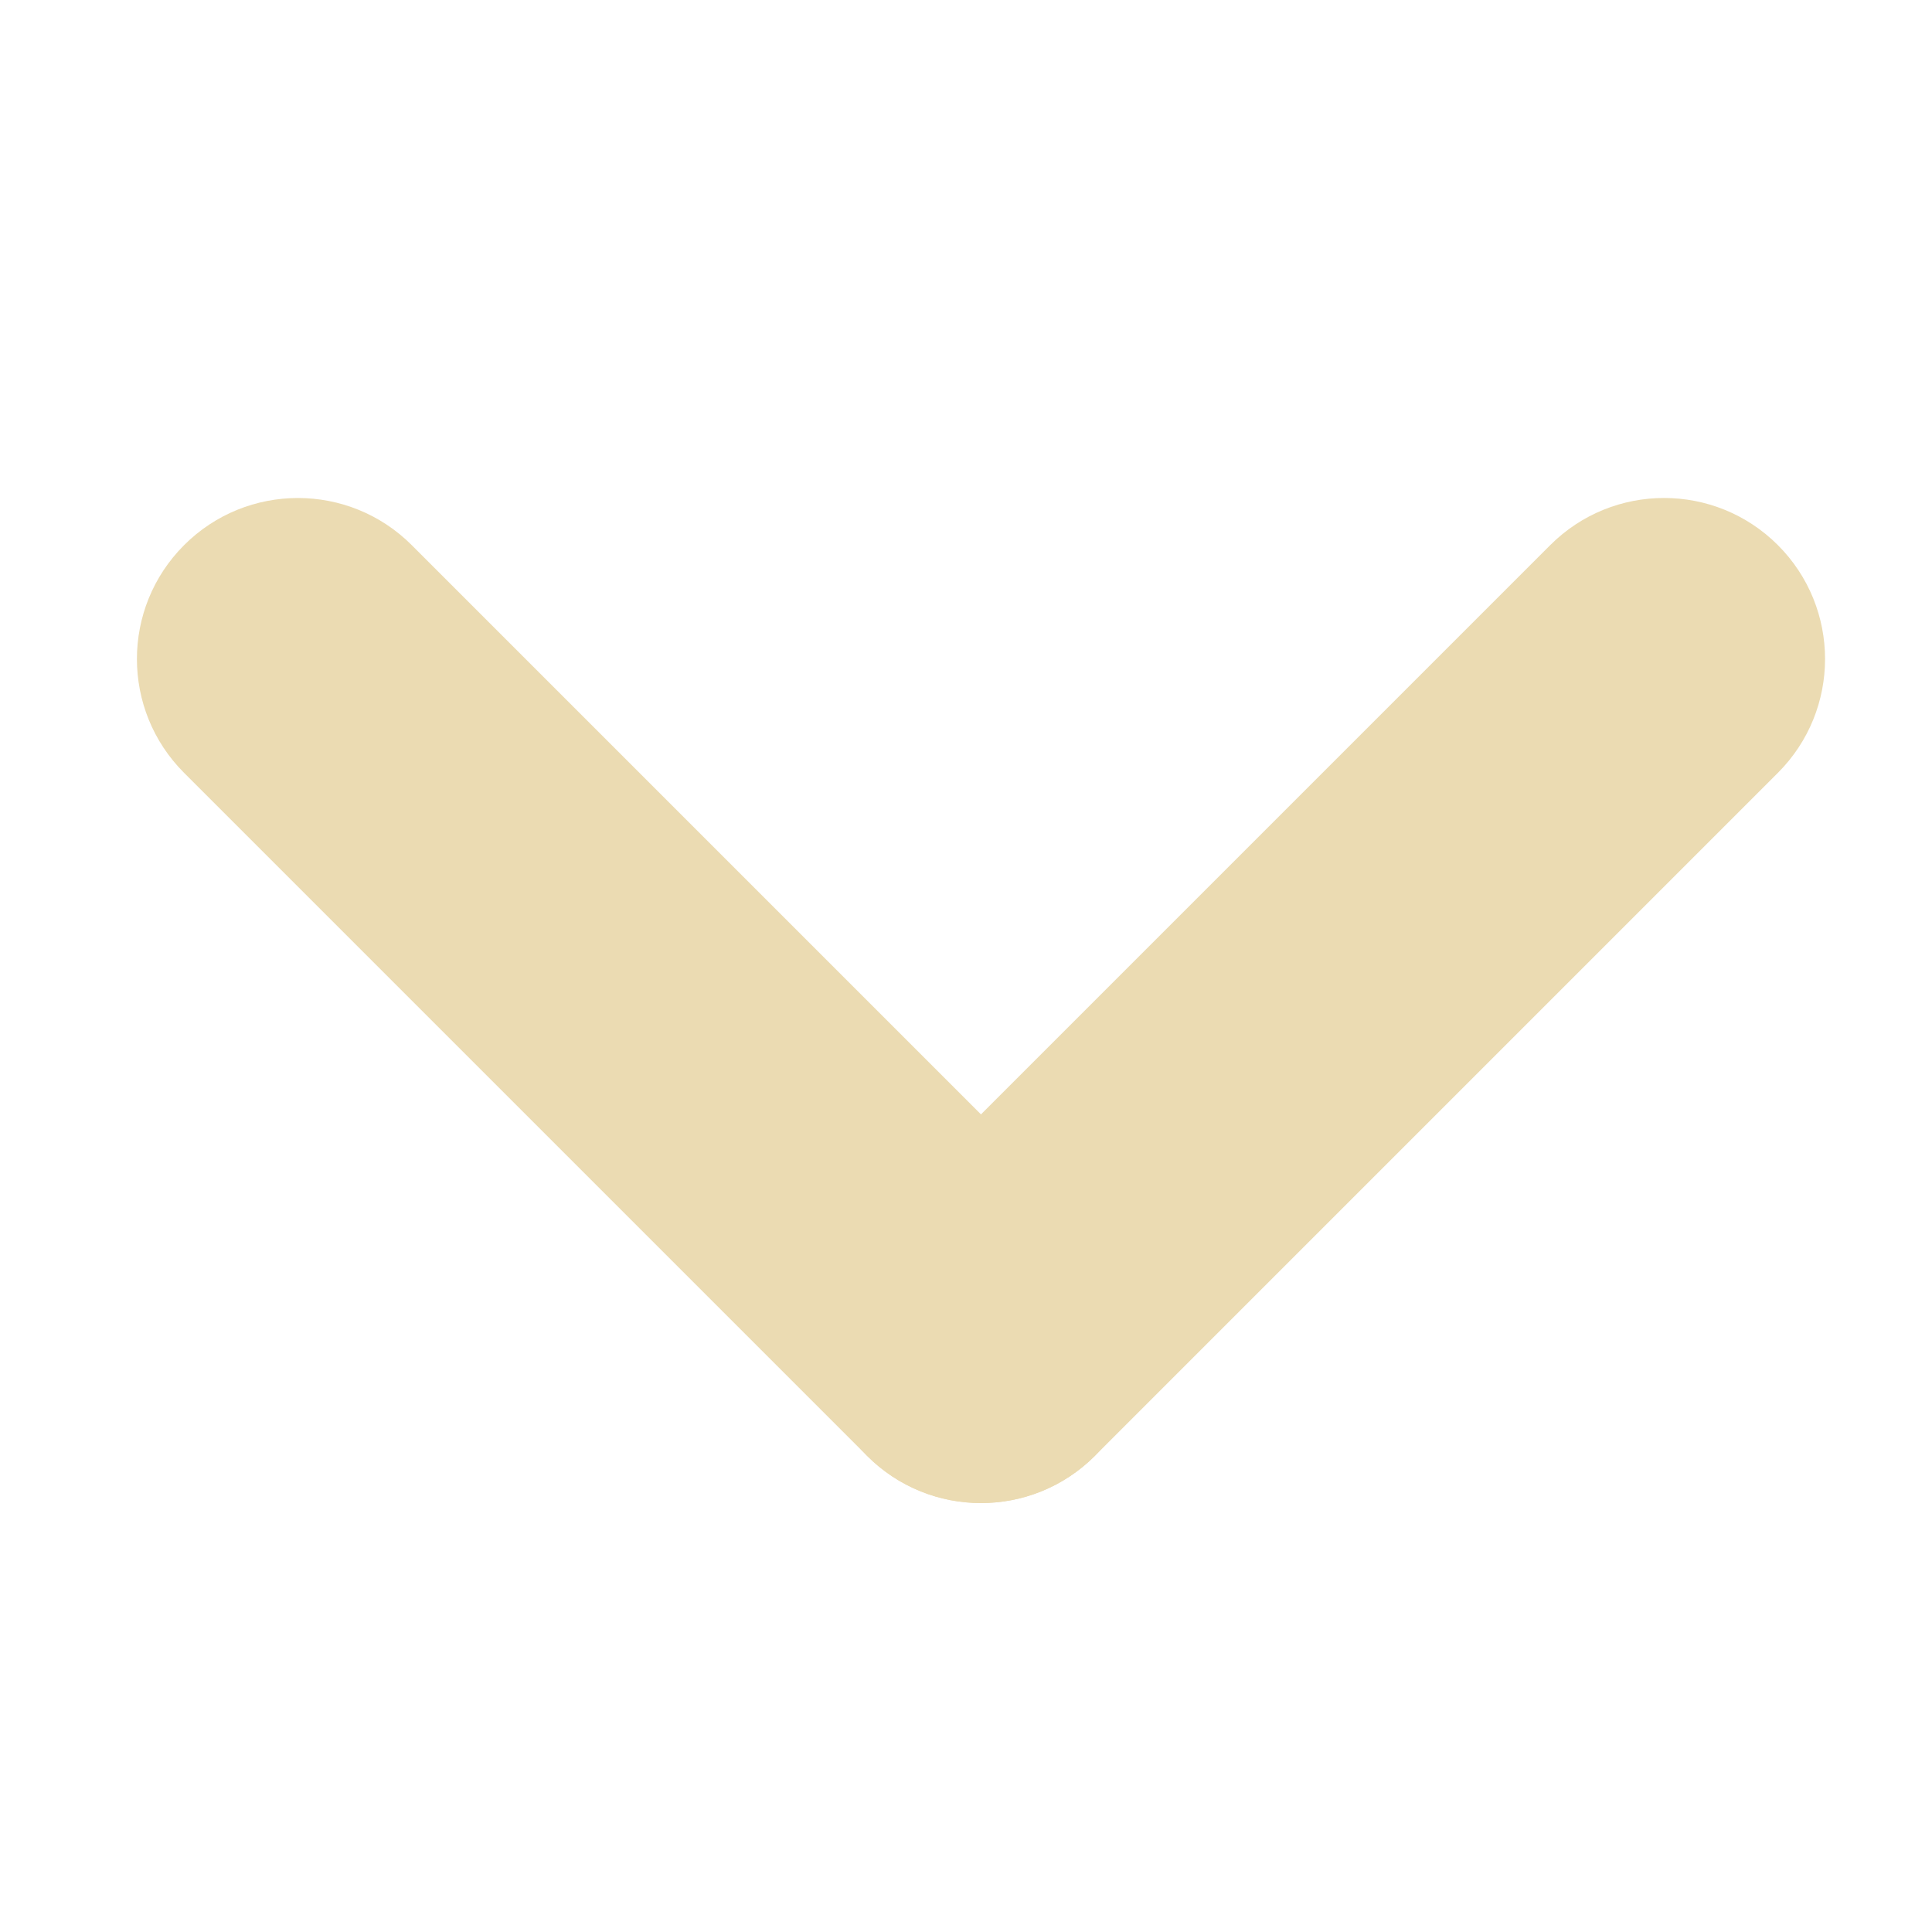
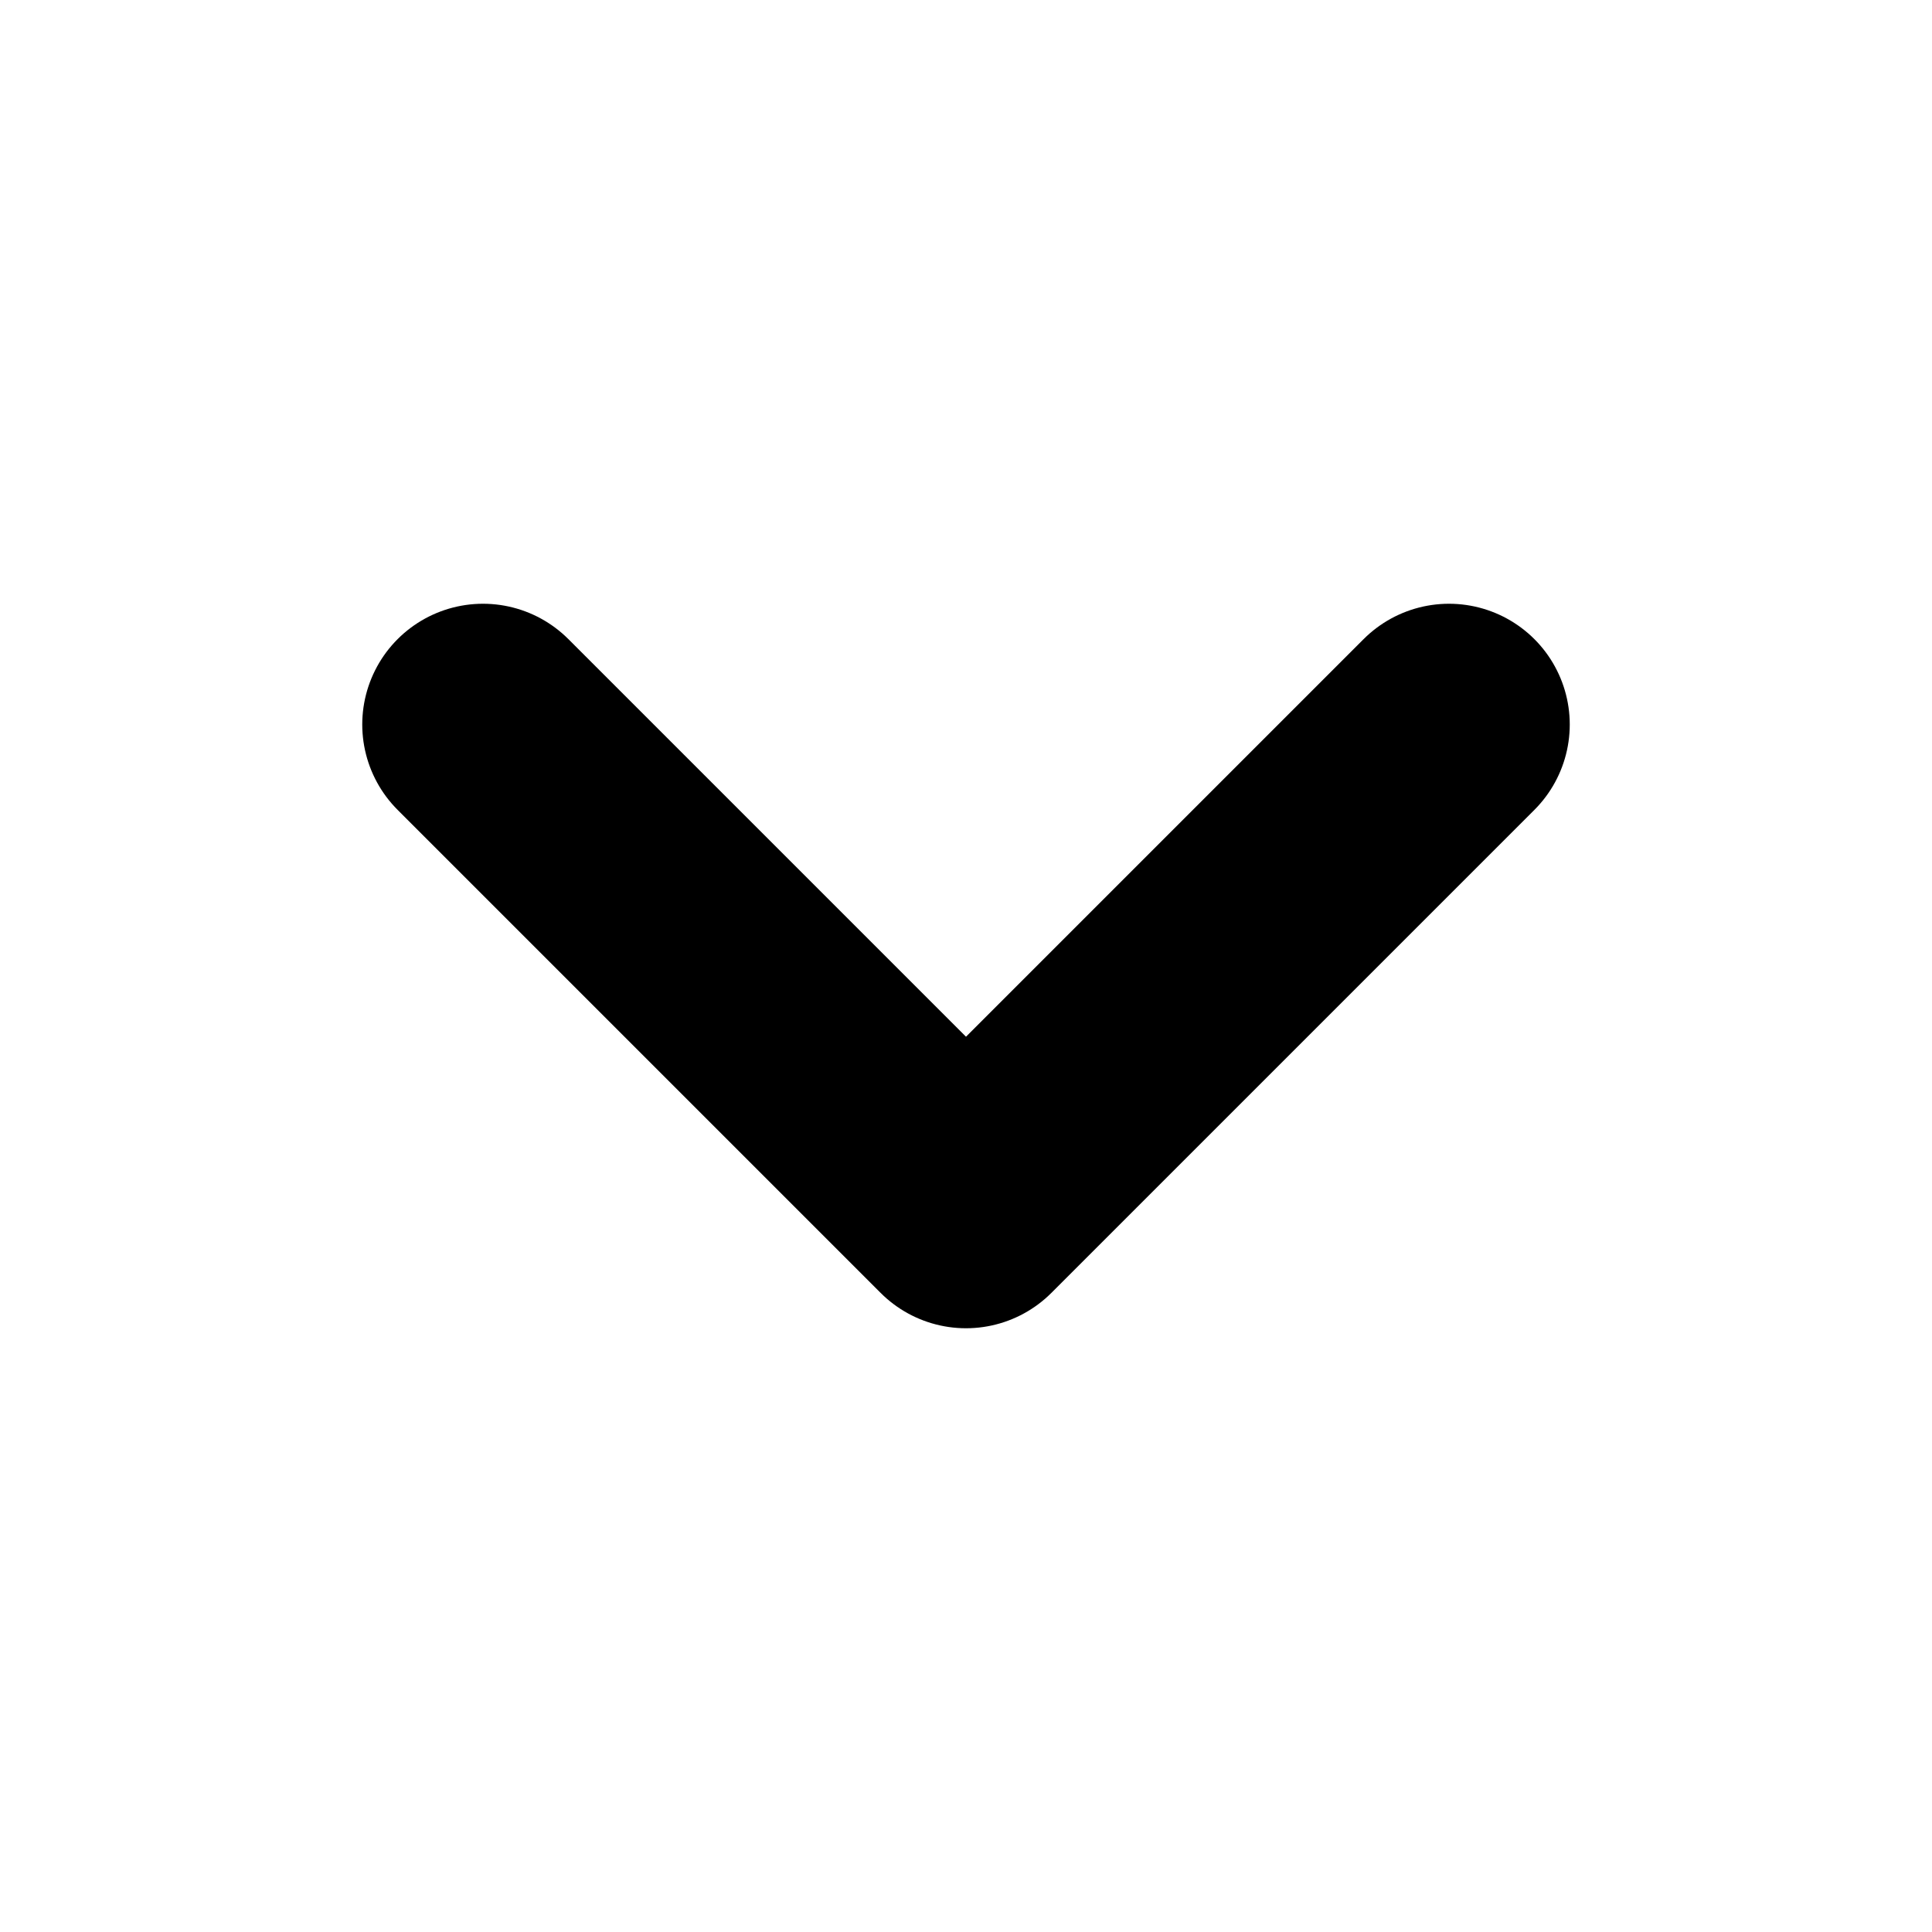
- <svg xmlns="http://www.w3.org/2000/svg" width="48" height="48" viewBox="0 0 48 48" fill="none">
-   <mask id="mask0" mask-type="alpha" maskUnits="userSpaceOnUse" x="0" y="0" width="48" height="48">
-     <rect x="48" y="48" width="48" height="48" transform="rotate(-180 48 48)" fill="#C4C4C4" />
-   </mask>
-   <g mask="url(#mask0)">
-     <rect x="47" y="16.373" width="32" height="8" rx="4" transform="rotate(135 47 16.3726)" fill="#EBDBB2" />
-     <rect x="7.402" y="10.716" width="32" height="8" rx="4" transform="rotate(45 7.40202 10.7157)" fill="#EBDBB2" />
-   </g>
+ <svg xmlns="http://www.w3.org/2000/svg" width="28" height="28" viewBox="0 0 24 24" fill="none" stroke="currentColor" stroke-width="3" stroke-linecap="round" stroke-linejoin="round" class="feather feather-chevron-down">
+   <polyline points="6 9 12 15 18 9" />
</svg>
